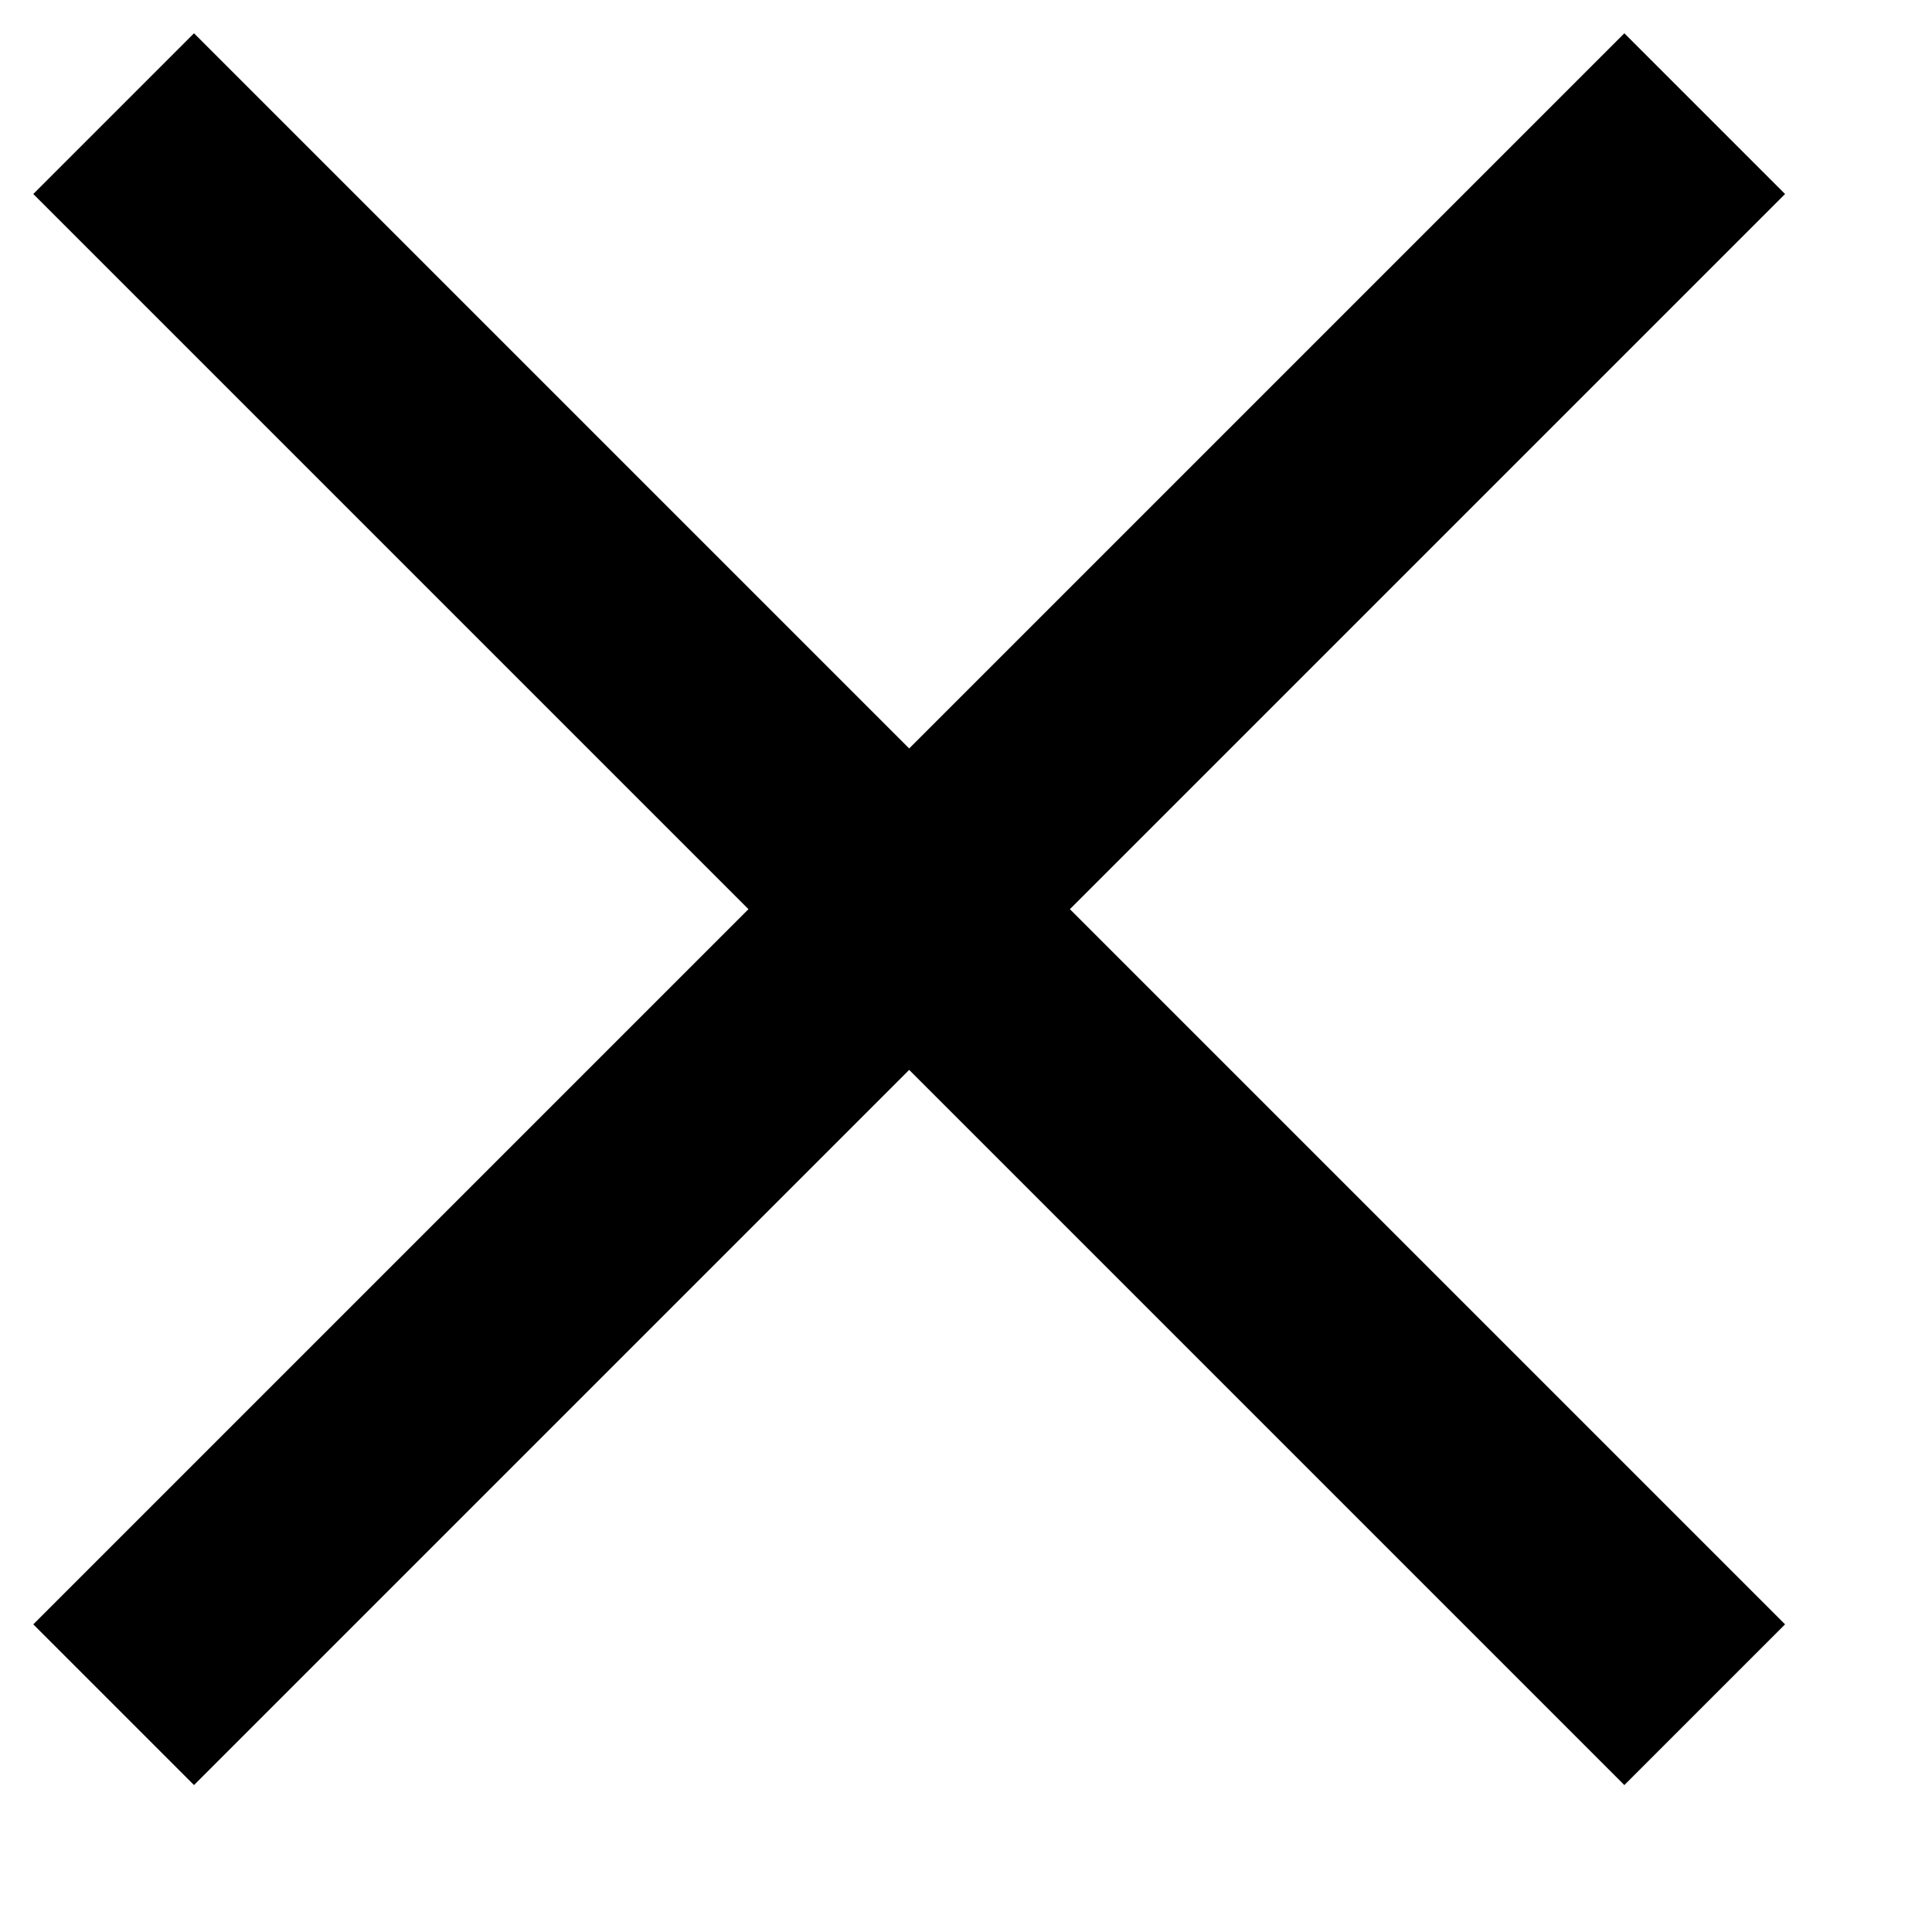
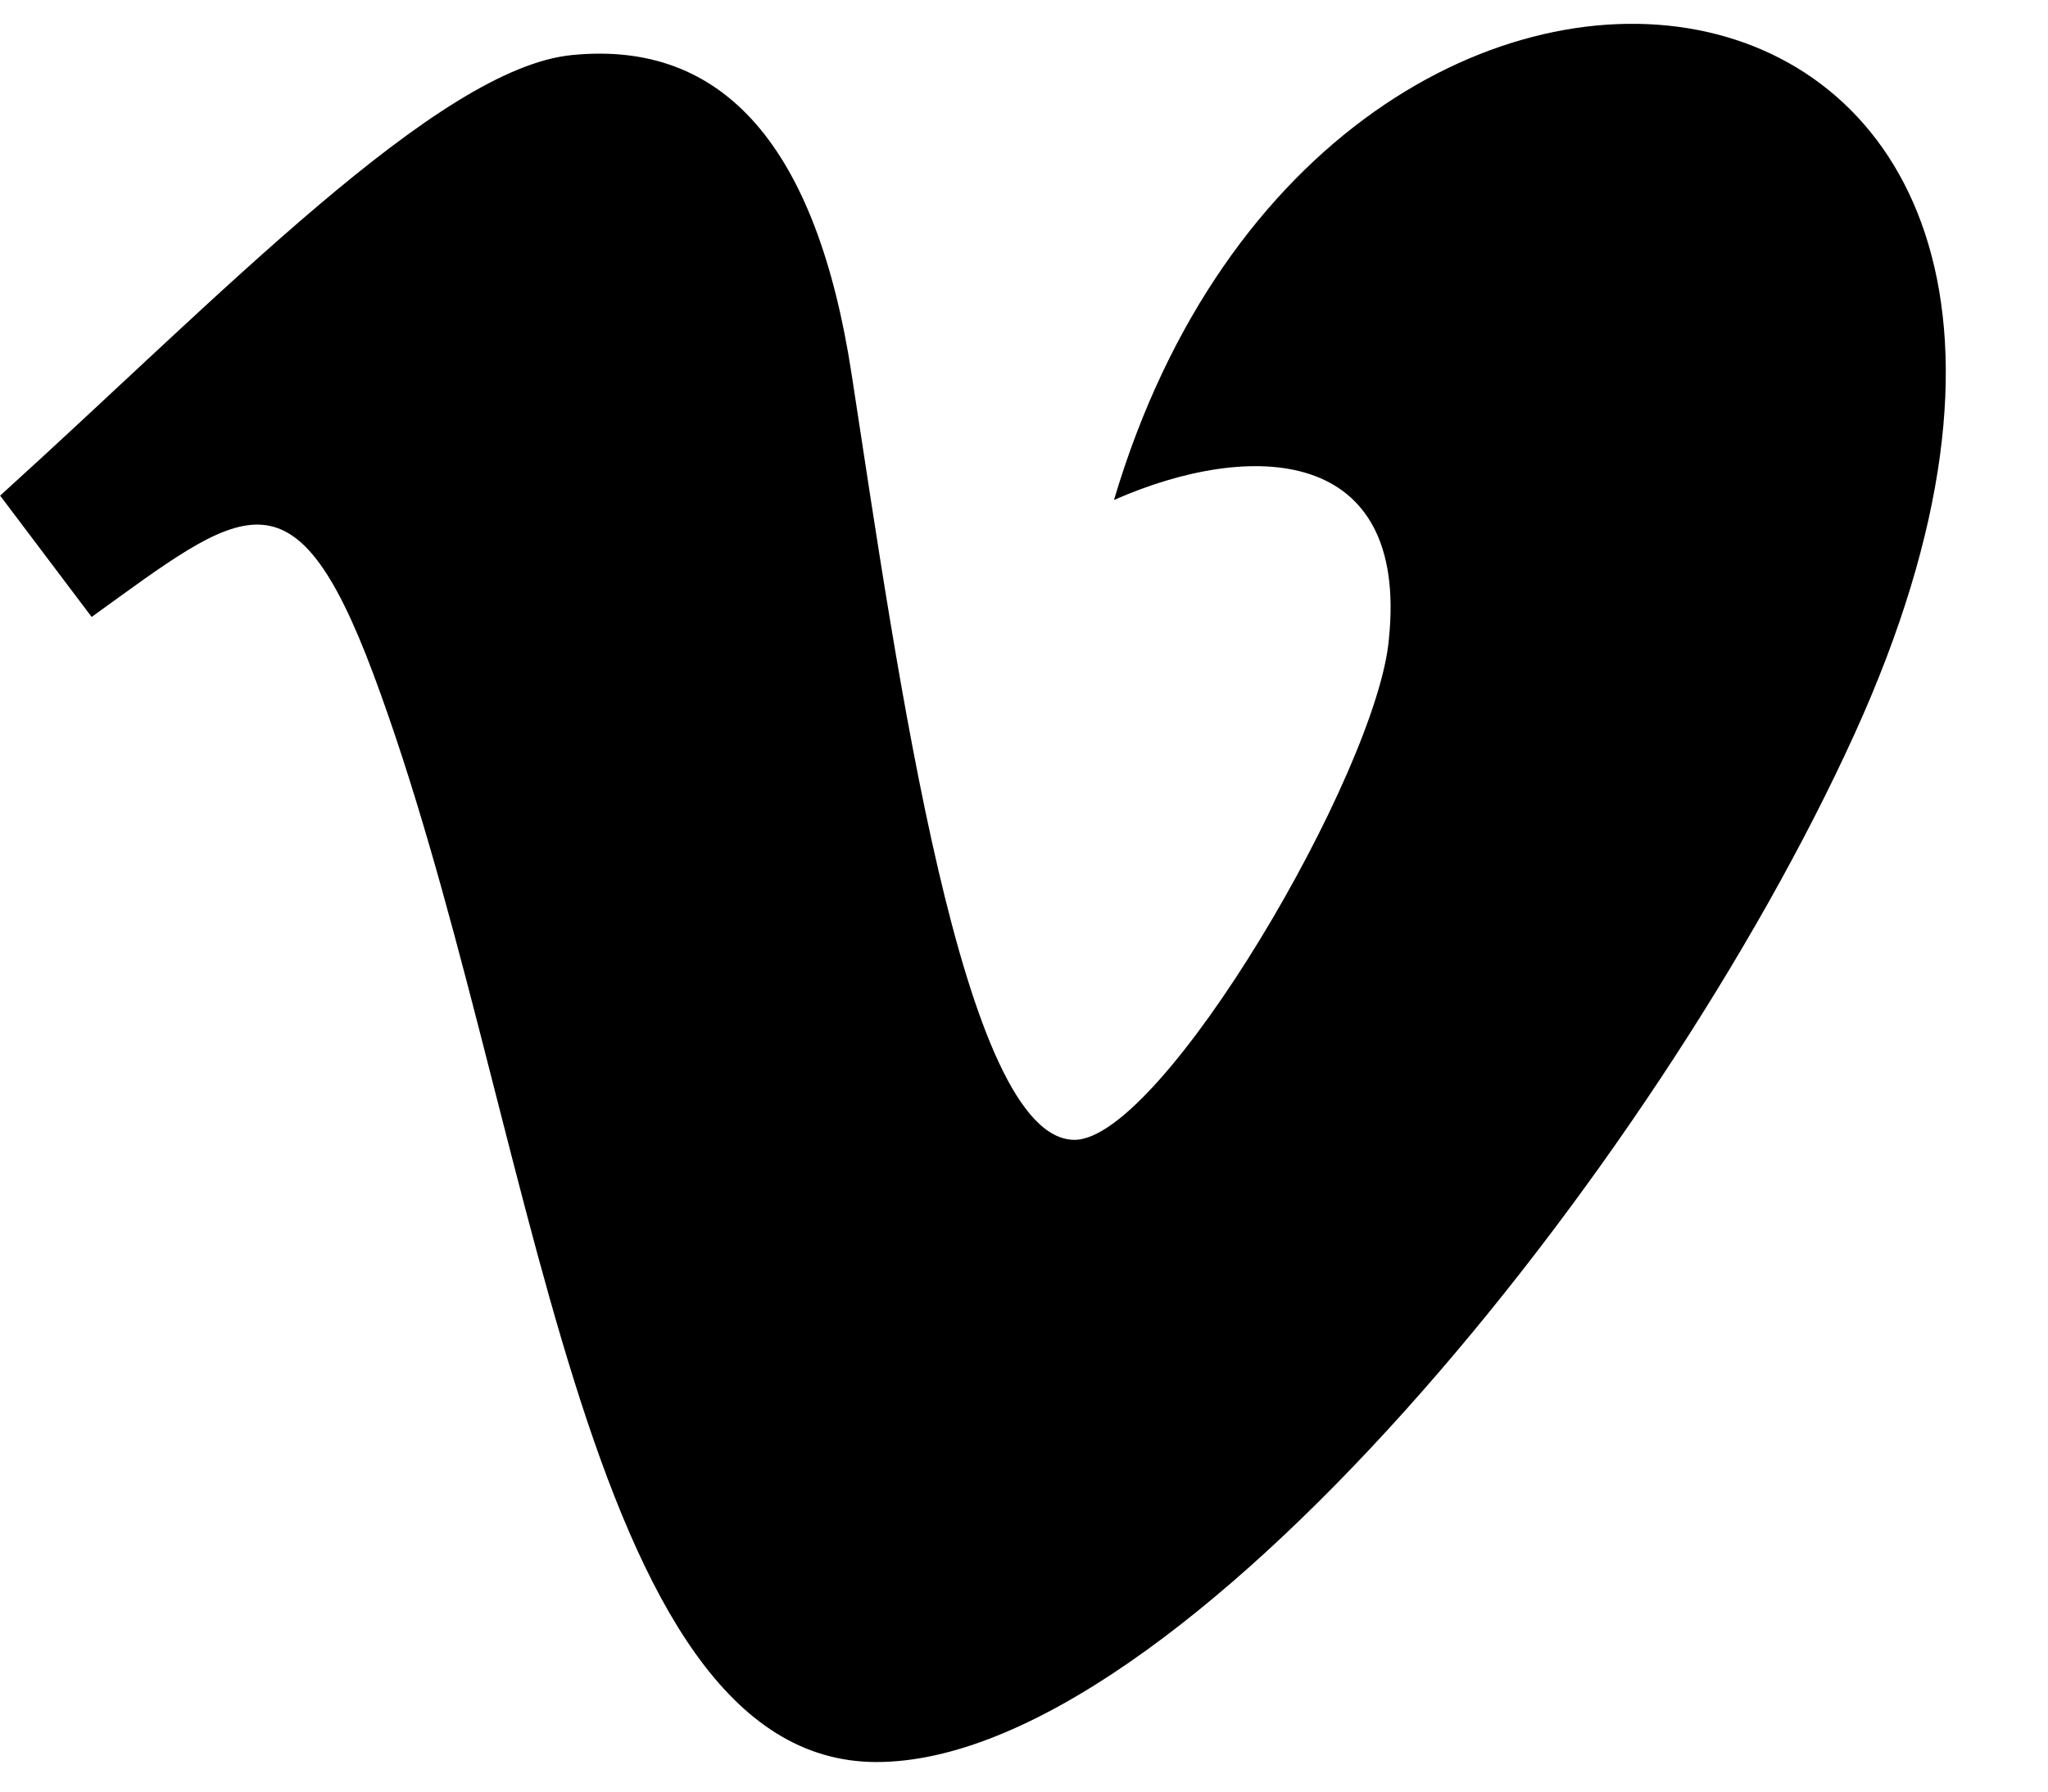
- <svg xmlns="http://www.w3.org/2000/svg" version="1.1" width="17px" height="17px">
-   <g transform="matrix(1 0 0 1 -390 -45 )">
-     <path d="M 14 0  L 0 14  M 14 14  L 0 0  " stroke-width="2" stroke="#000000" fill="none" transform="matrix(1 0 0 1 391 46 )" />
+ <svg xmlns="http://www.w3.org/2000/svg" version="1.1" width="16px" height="14px">
+   <g transform="matrix(1 0 0 1 -341 -740 )">
+     <path d="M 8.703 3.907  C 10.396 -1.8  17.438 -0.749  14.488 5.737  C 12.941 9.138  9.207 13.769  6.848 13.769  C 4.522 13.769  4.186 8.663  2.916 5.265  C 2.291 3.593  1.887 3.977  0.716 4.821  L 0.001 3.873  C 1.71 2.326  3.42 0.53  4.471 0.43  C 5.654 0.313  6.382 1.146  6.654 2.929  C 7.014 5.271  7.517 8.907  8.395 8.907  C 9.079 8.907  10.764 6.023  10.851 4.991  C 11.005 3.481  9.772 3.436  8.703 3.907  Z " fill-rule="nonzero" fill="#000000" stroke="none" transform="matrix(1 0 0 1 341 740 )" />
  </g>
</svg>
